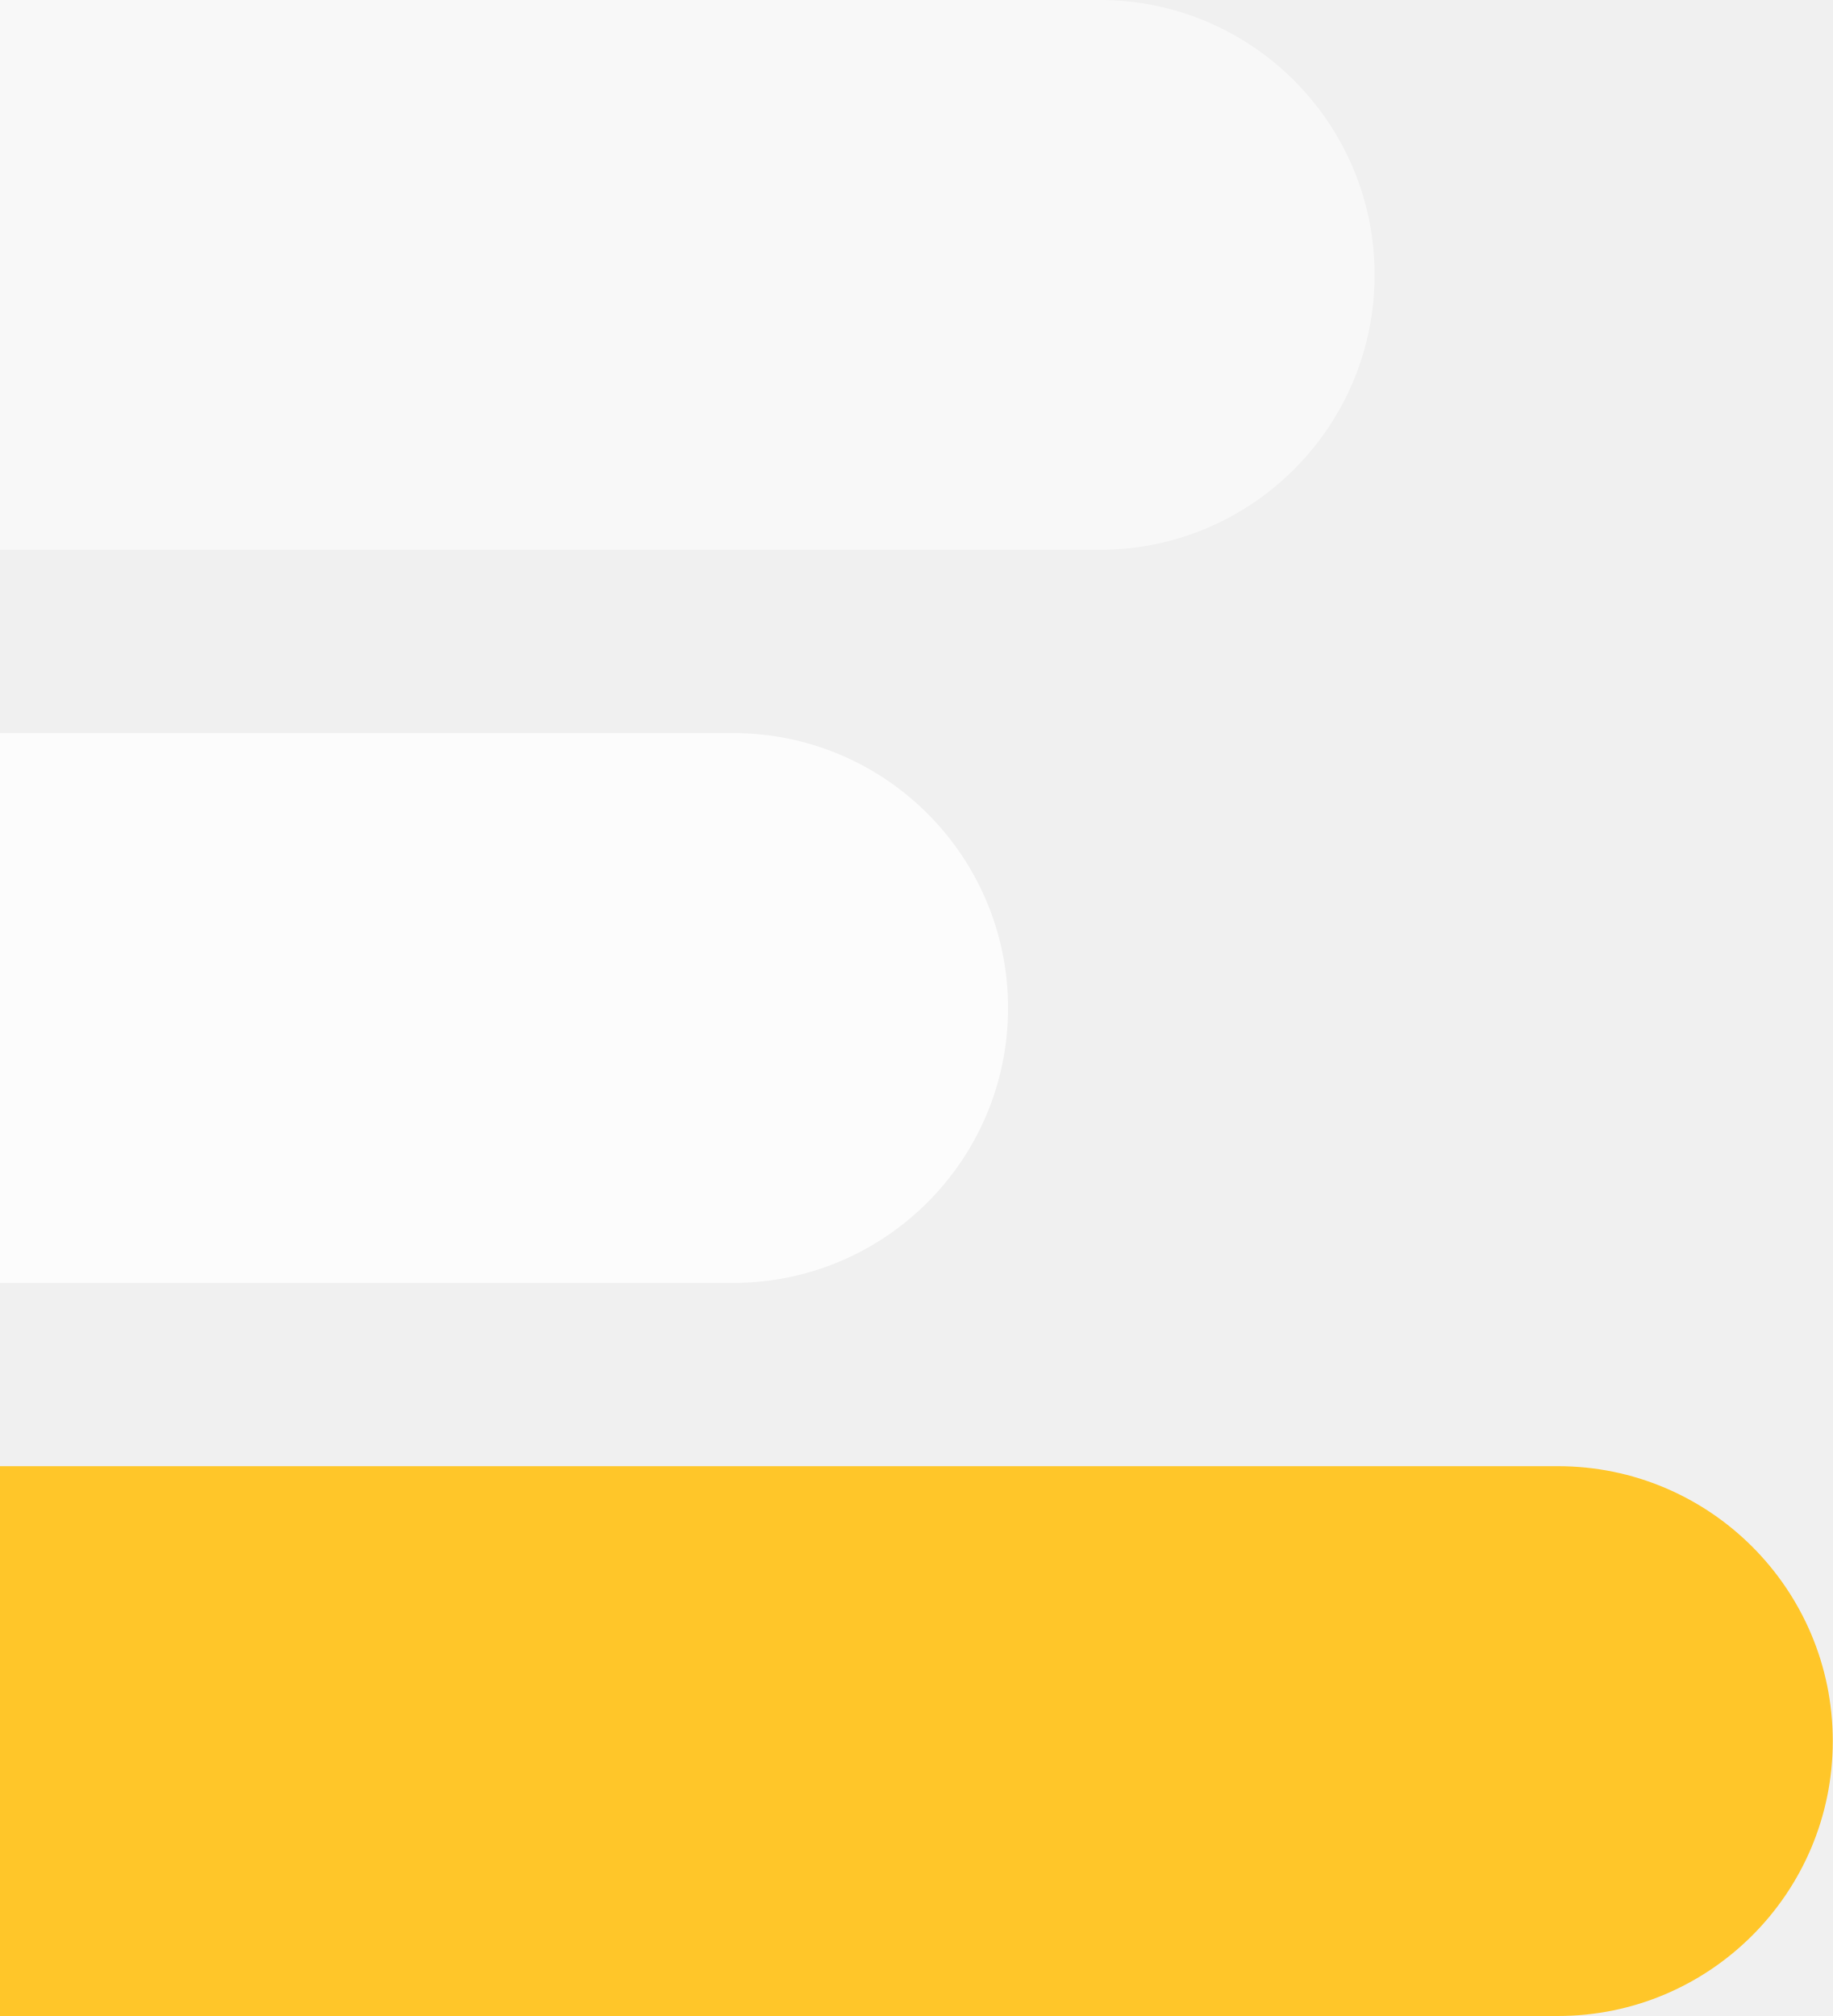
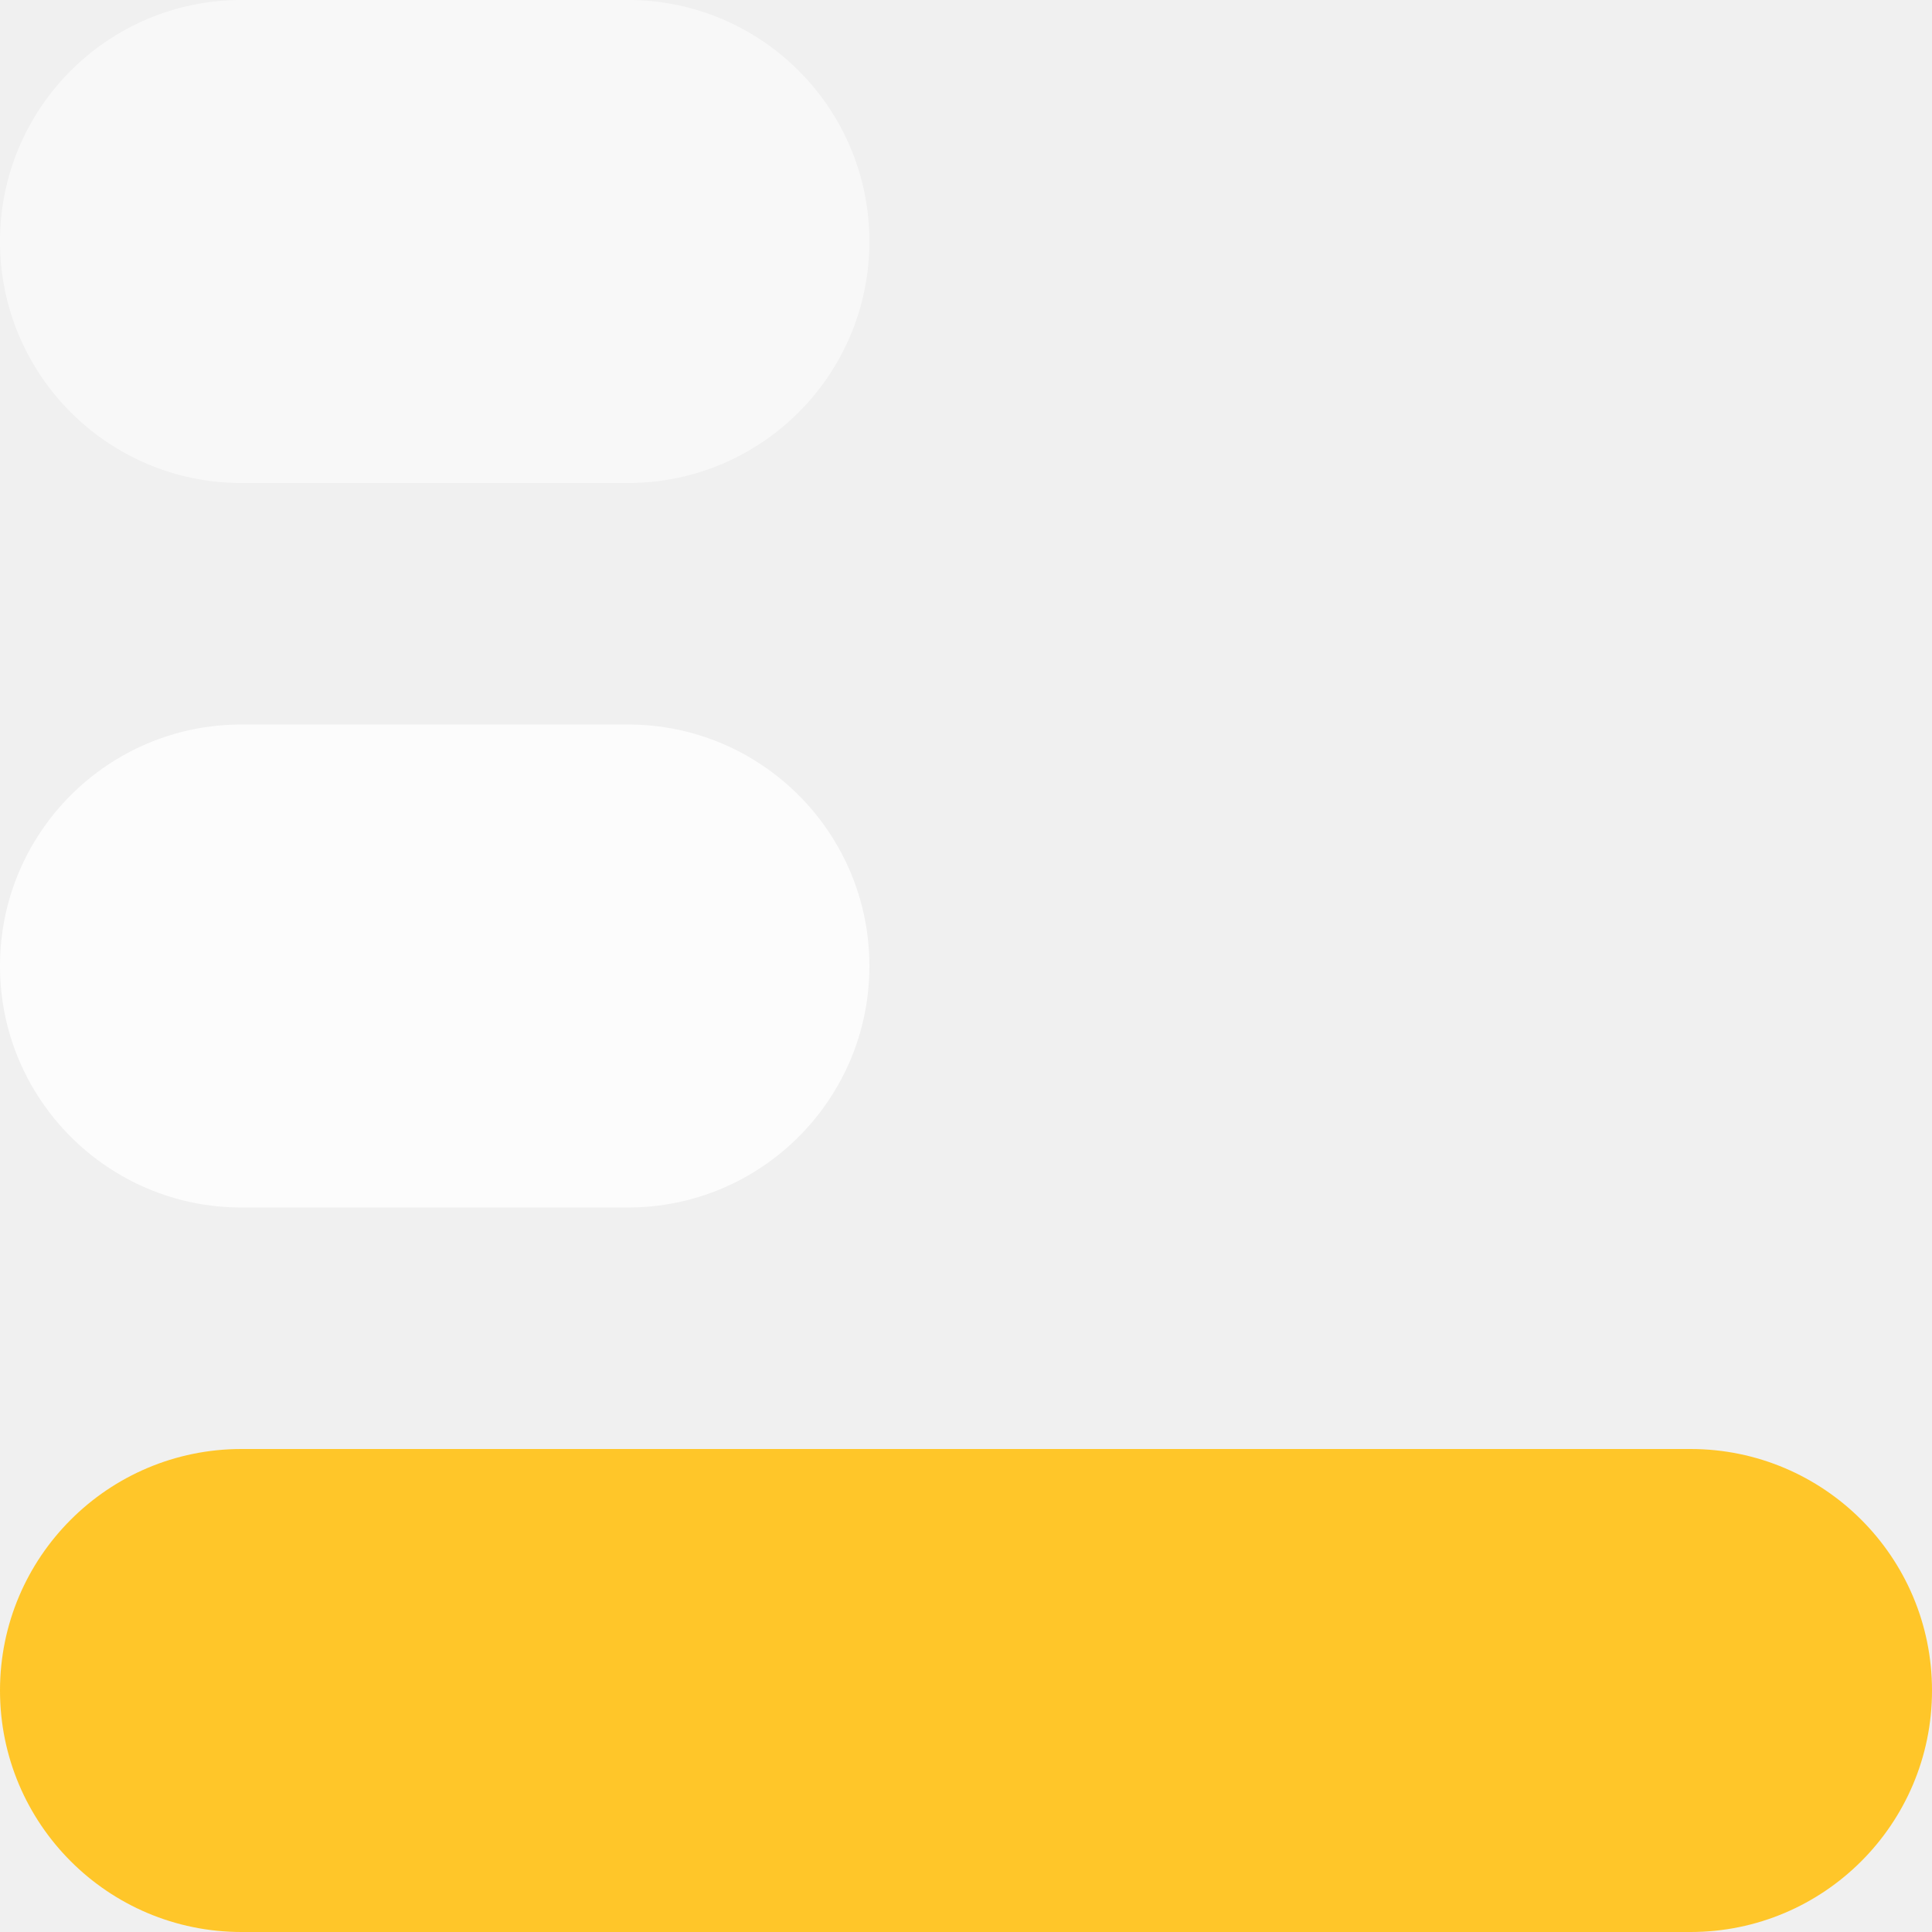
- <svg xmlns="http://www.w3.org/2000/svg" viewBox="0 0 80 88" width="80" height="88" role="img" aria-label="Ledgendary">
-   <path d="M0 0H48A12 12 0 0 1 48 24H0H0V0Z" fill="#ffffff" opacity="0.55" />
-   <path d="M0 32H32A12 12 0 0 1 32 56H0H0V32Z" fill="#ffffff" opacity="0.8" />
-   <path d="M0 64H68A12 12 0 0 1 68 88H0H0V64Z" fill="#ffc629" />
+ <svg xmlns="http://www.w3.org/2000/svg" viewBox="0 0 80 80" width="80" height="80" role="img" aria-label="Ledgendary">
+   <path d="M10 0H26A10 10 0 0 1 26 20H10A10 10 0 0 1 0 10V10A10 10 0 0 1 10 0Z" fill="#ffffff" opacity="0.55" />
+   <path d="M10 30H26A10 10 0 0 1 26 50H10A10 10 0 0 1 0 40V40A10 10 0 0 1 10 30Z" fill="#ffffff" opacity="0.8" />
+   <path d="M10 60H70A10 10 0 0 1 70 80H10A10 10 0 0 1 0 70V70A10 10 0 0 1 10 60Z" fill="#ffc629" />
</svg>
